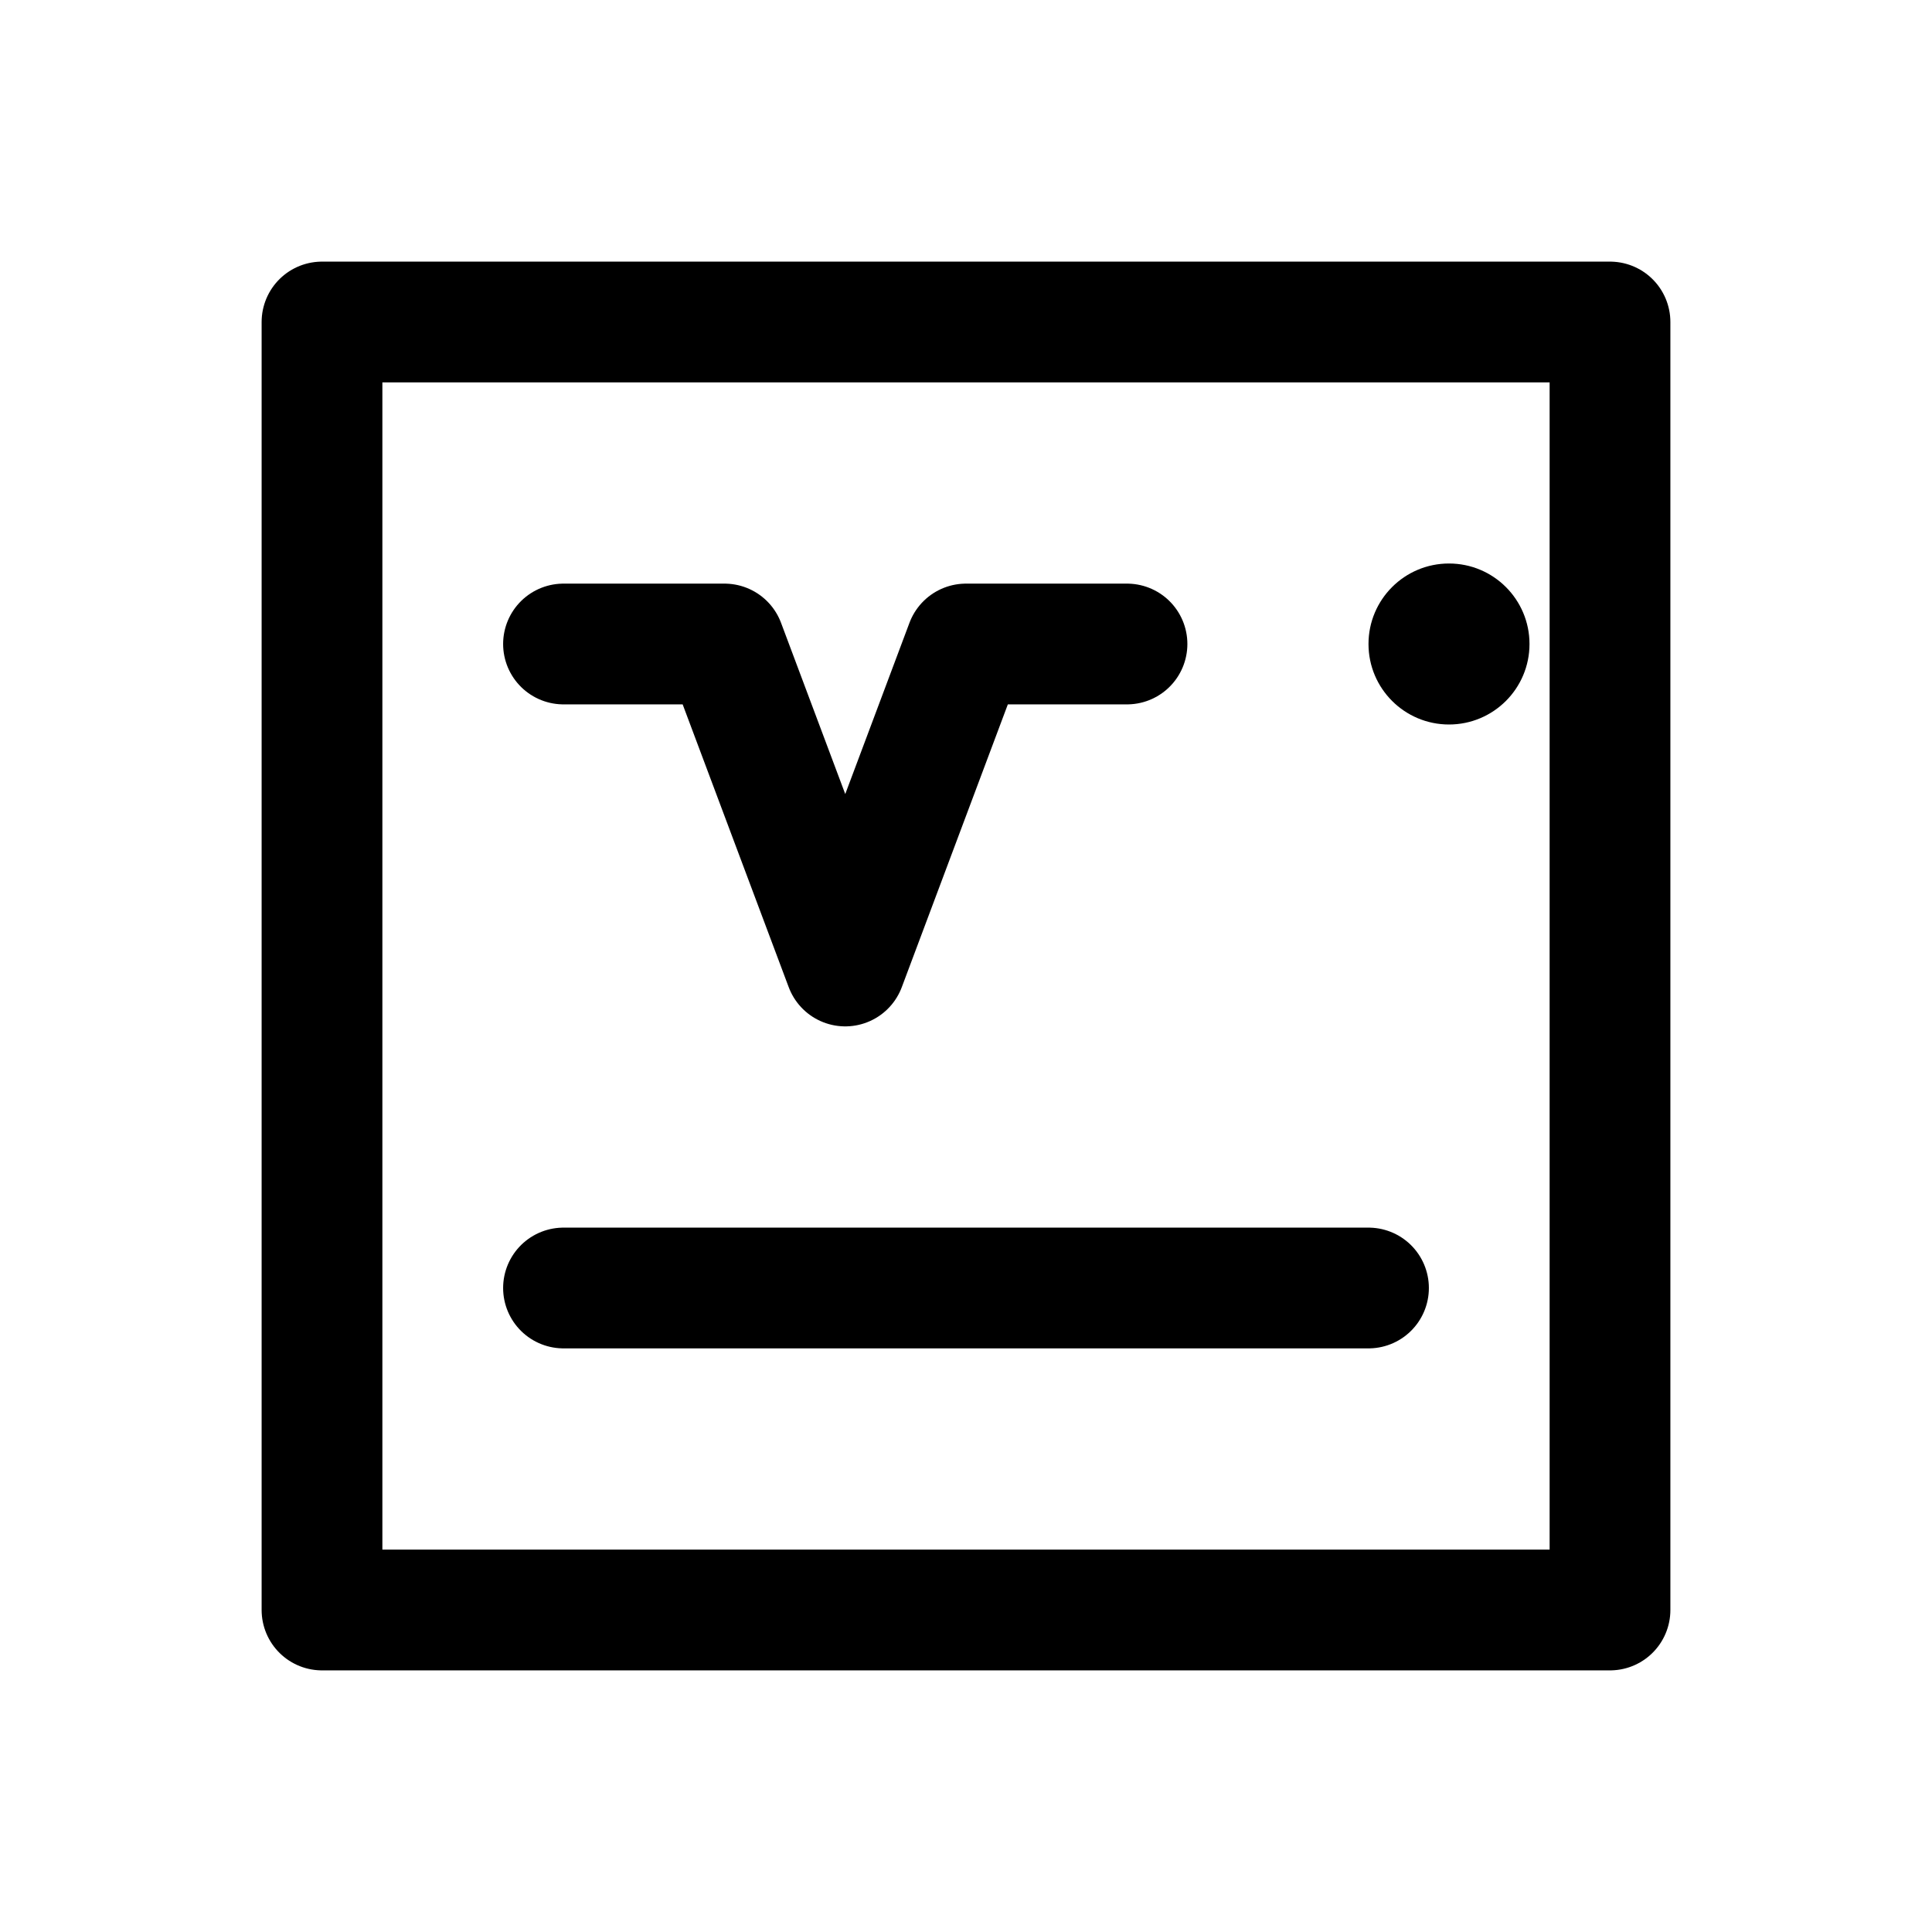
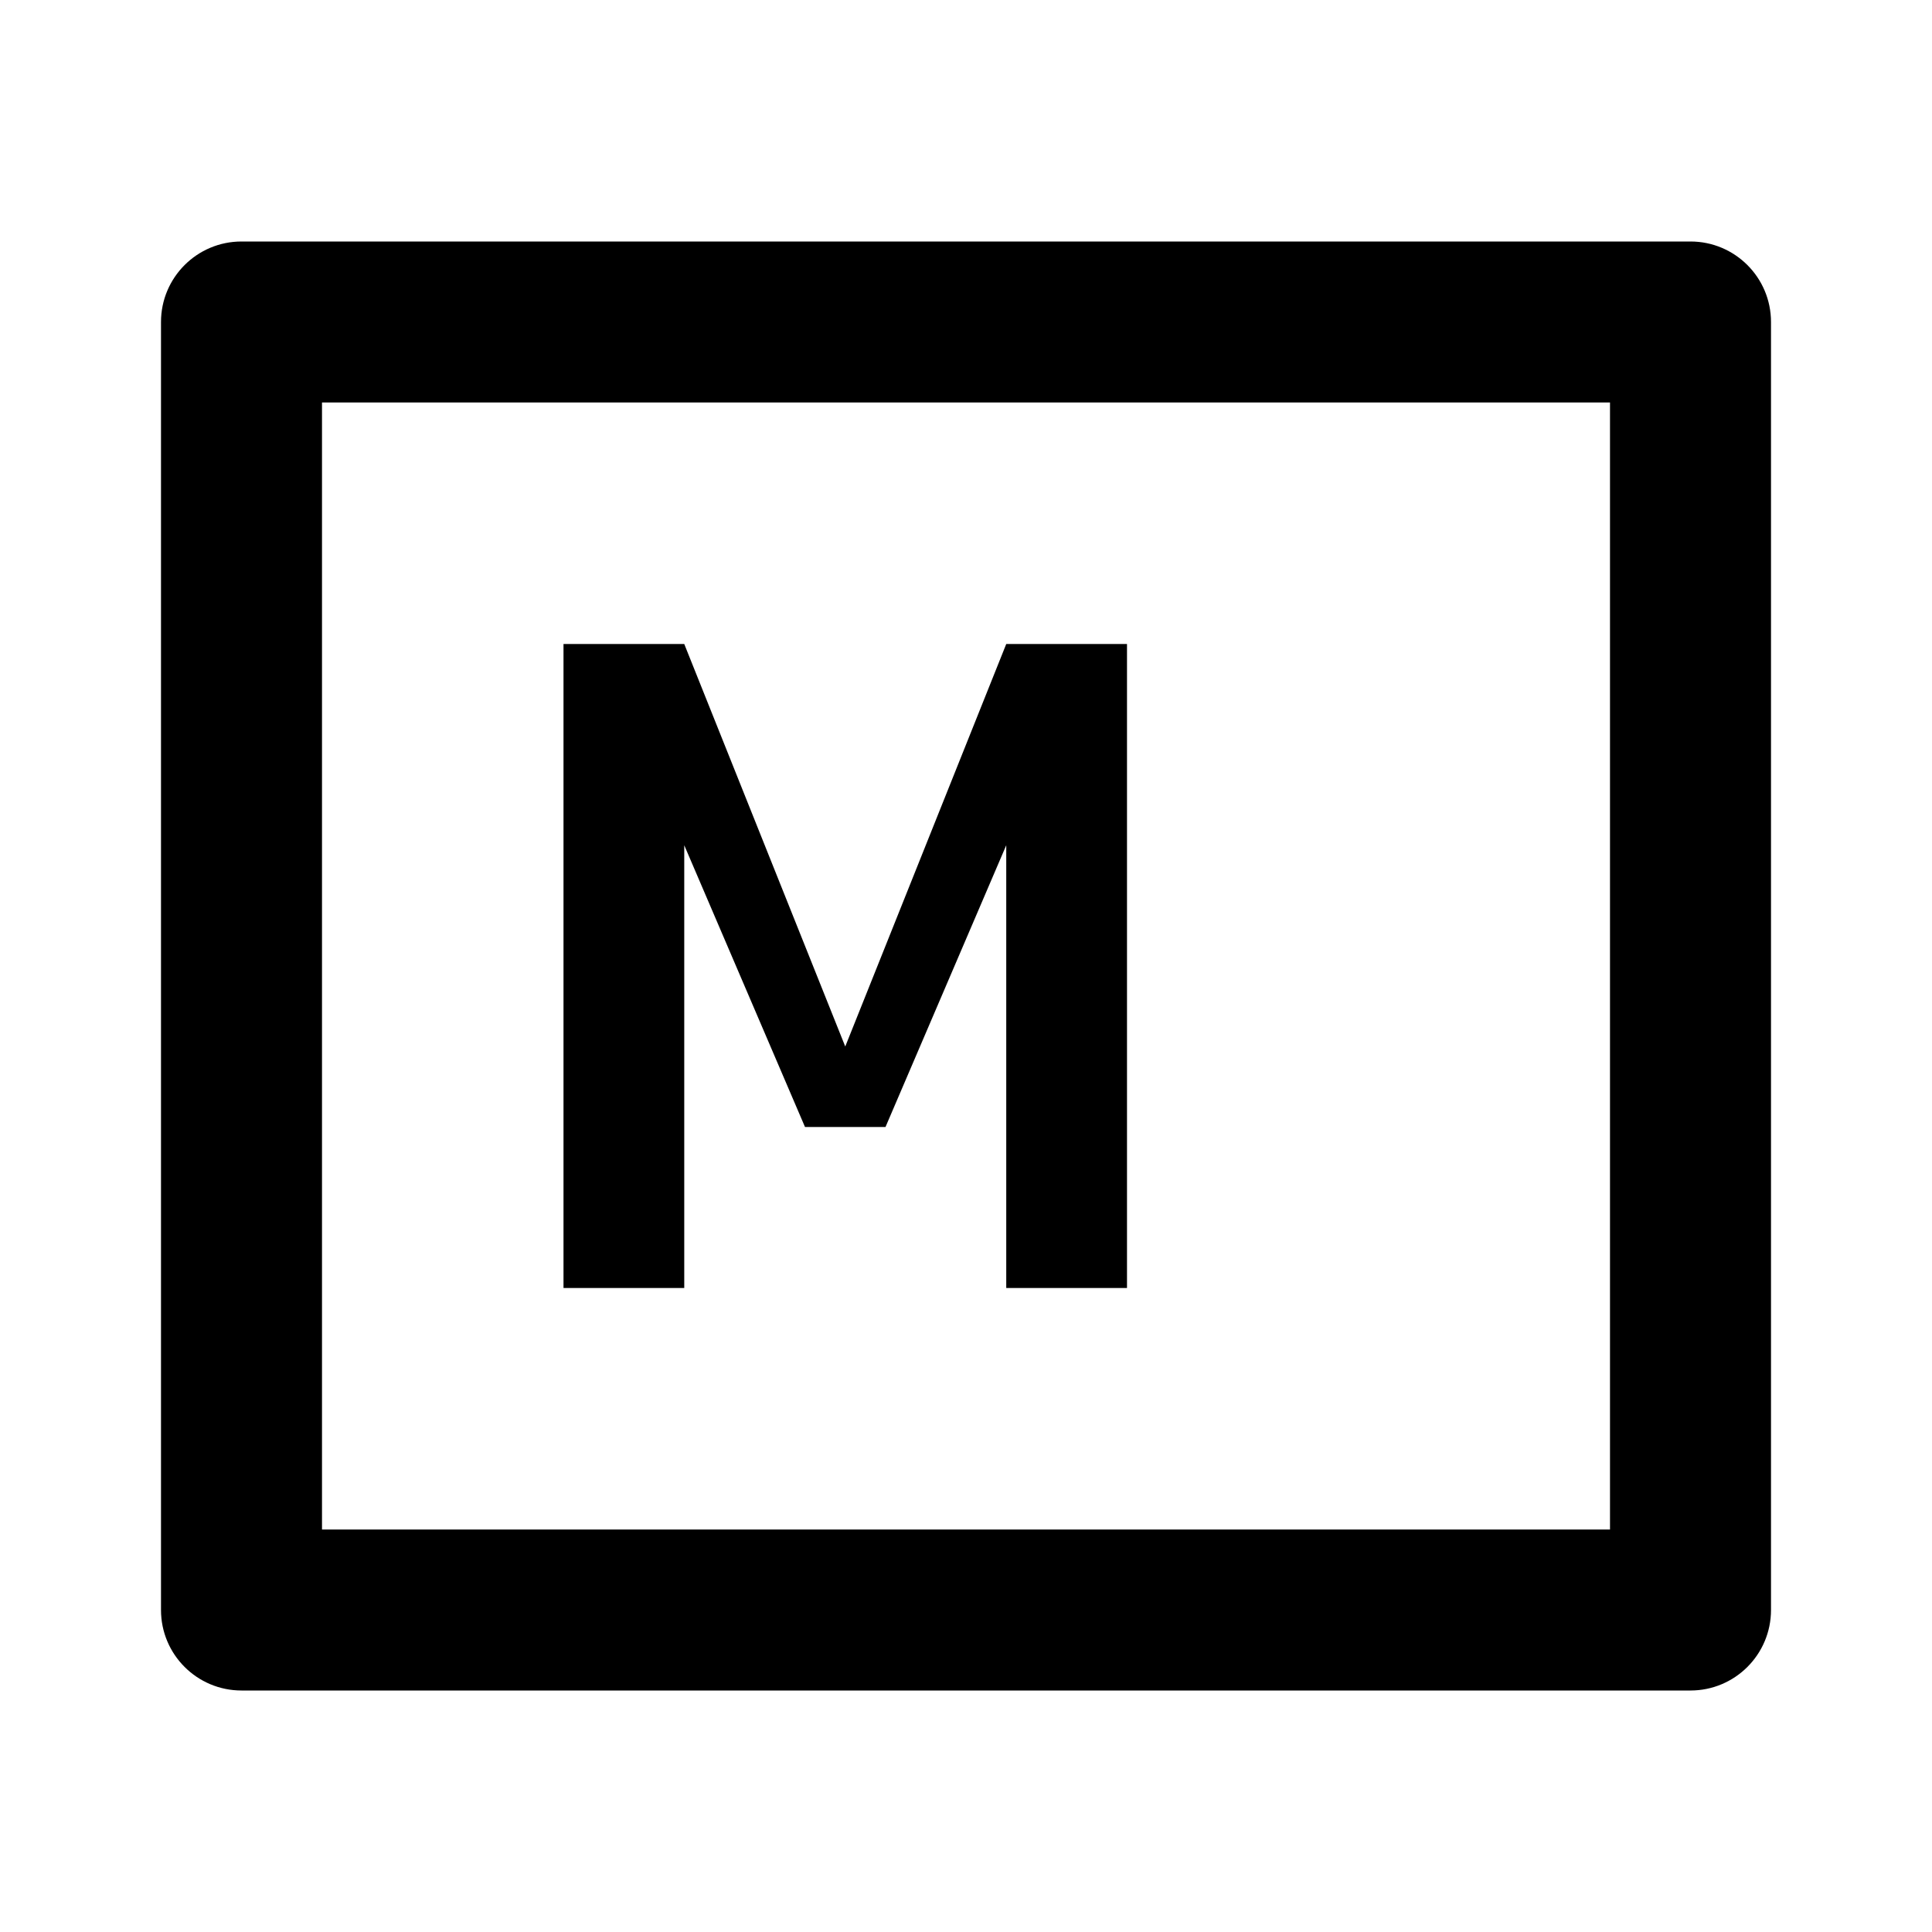
- <svg xmlns="http://www.w3.org/2000/svg" viewBox="0 0 24 24" fill="none" stroke="currentColor" stroke-width="1.5" stroke-linecap="round" stroke-linejoin="round">
-   <path d="M4 4h16v16H4z" rx="2" />
-   <path d="M7 8h2l1.5 4L12 8h2" />
-   <path d="M7 16h10" />
-   <circle cx="18" cy="8" r="1" fill="currentColor" stroke="none" />
+ <svg xmlns="http://www.w3.org/2000/svg" width="24" height="24" viewBox="0 0 24 24">
+   <path fill="currentColor" d="M3 3h18a1 1 0 0 1 1 1v16a1 1 0 0 1-1 1H3a1 1 0 0 1-1-1V4a1 1 0 0 1 1-1zm1 2v14h16V5H4zm3 3h1.5l2 5 2-5H14v8h-1.5V10.5L11 14h-1l-1.5-3.5V16H7V8z" />
</svg>
